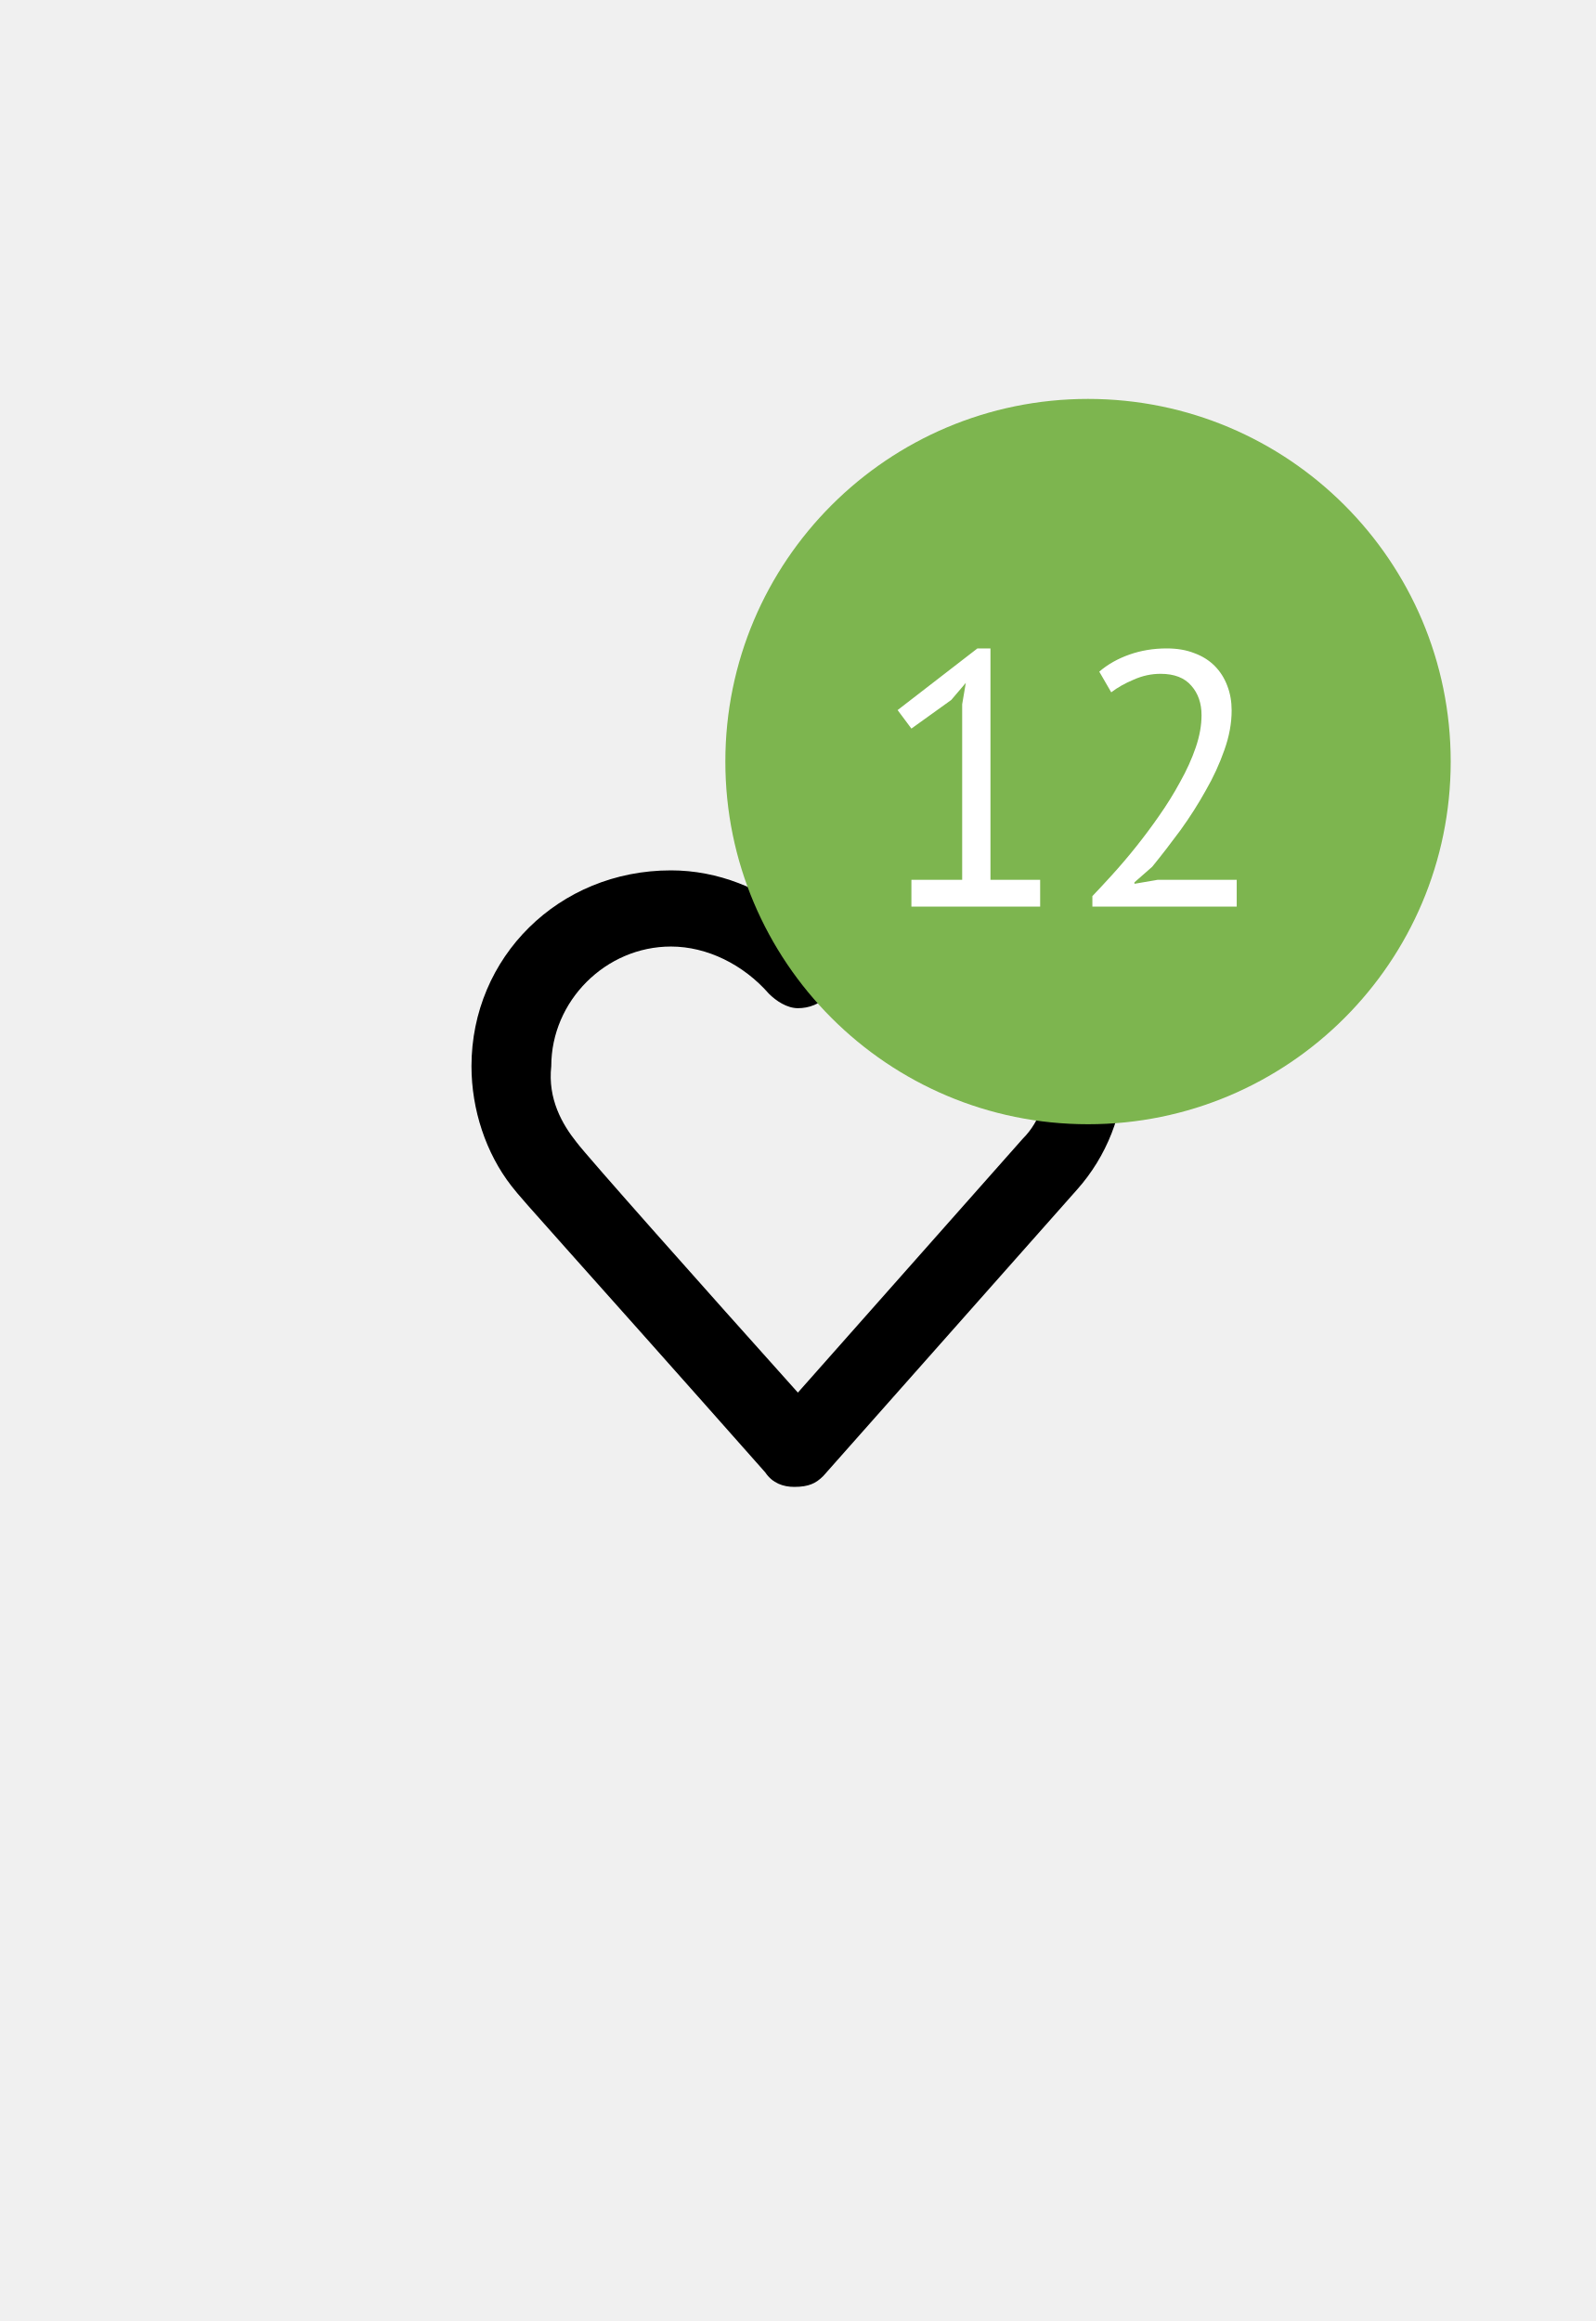
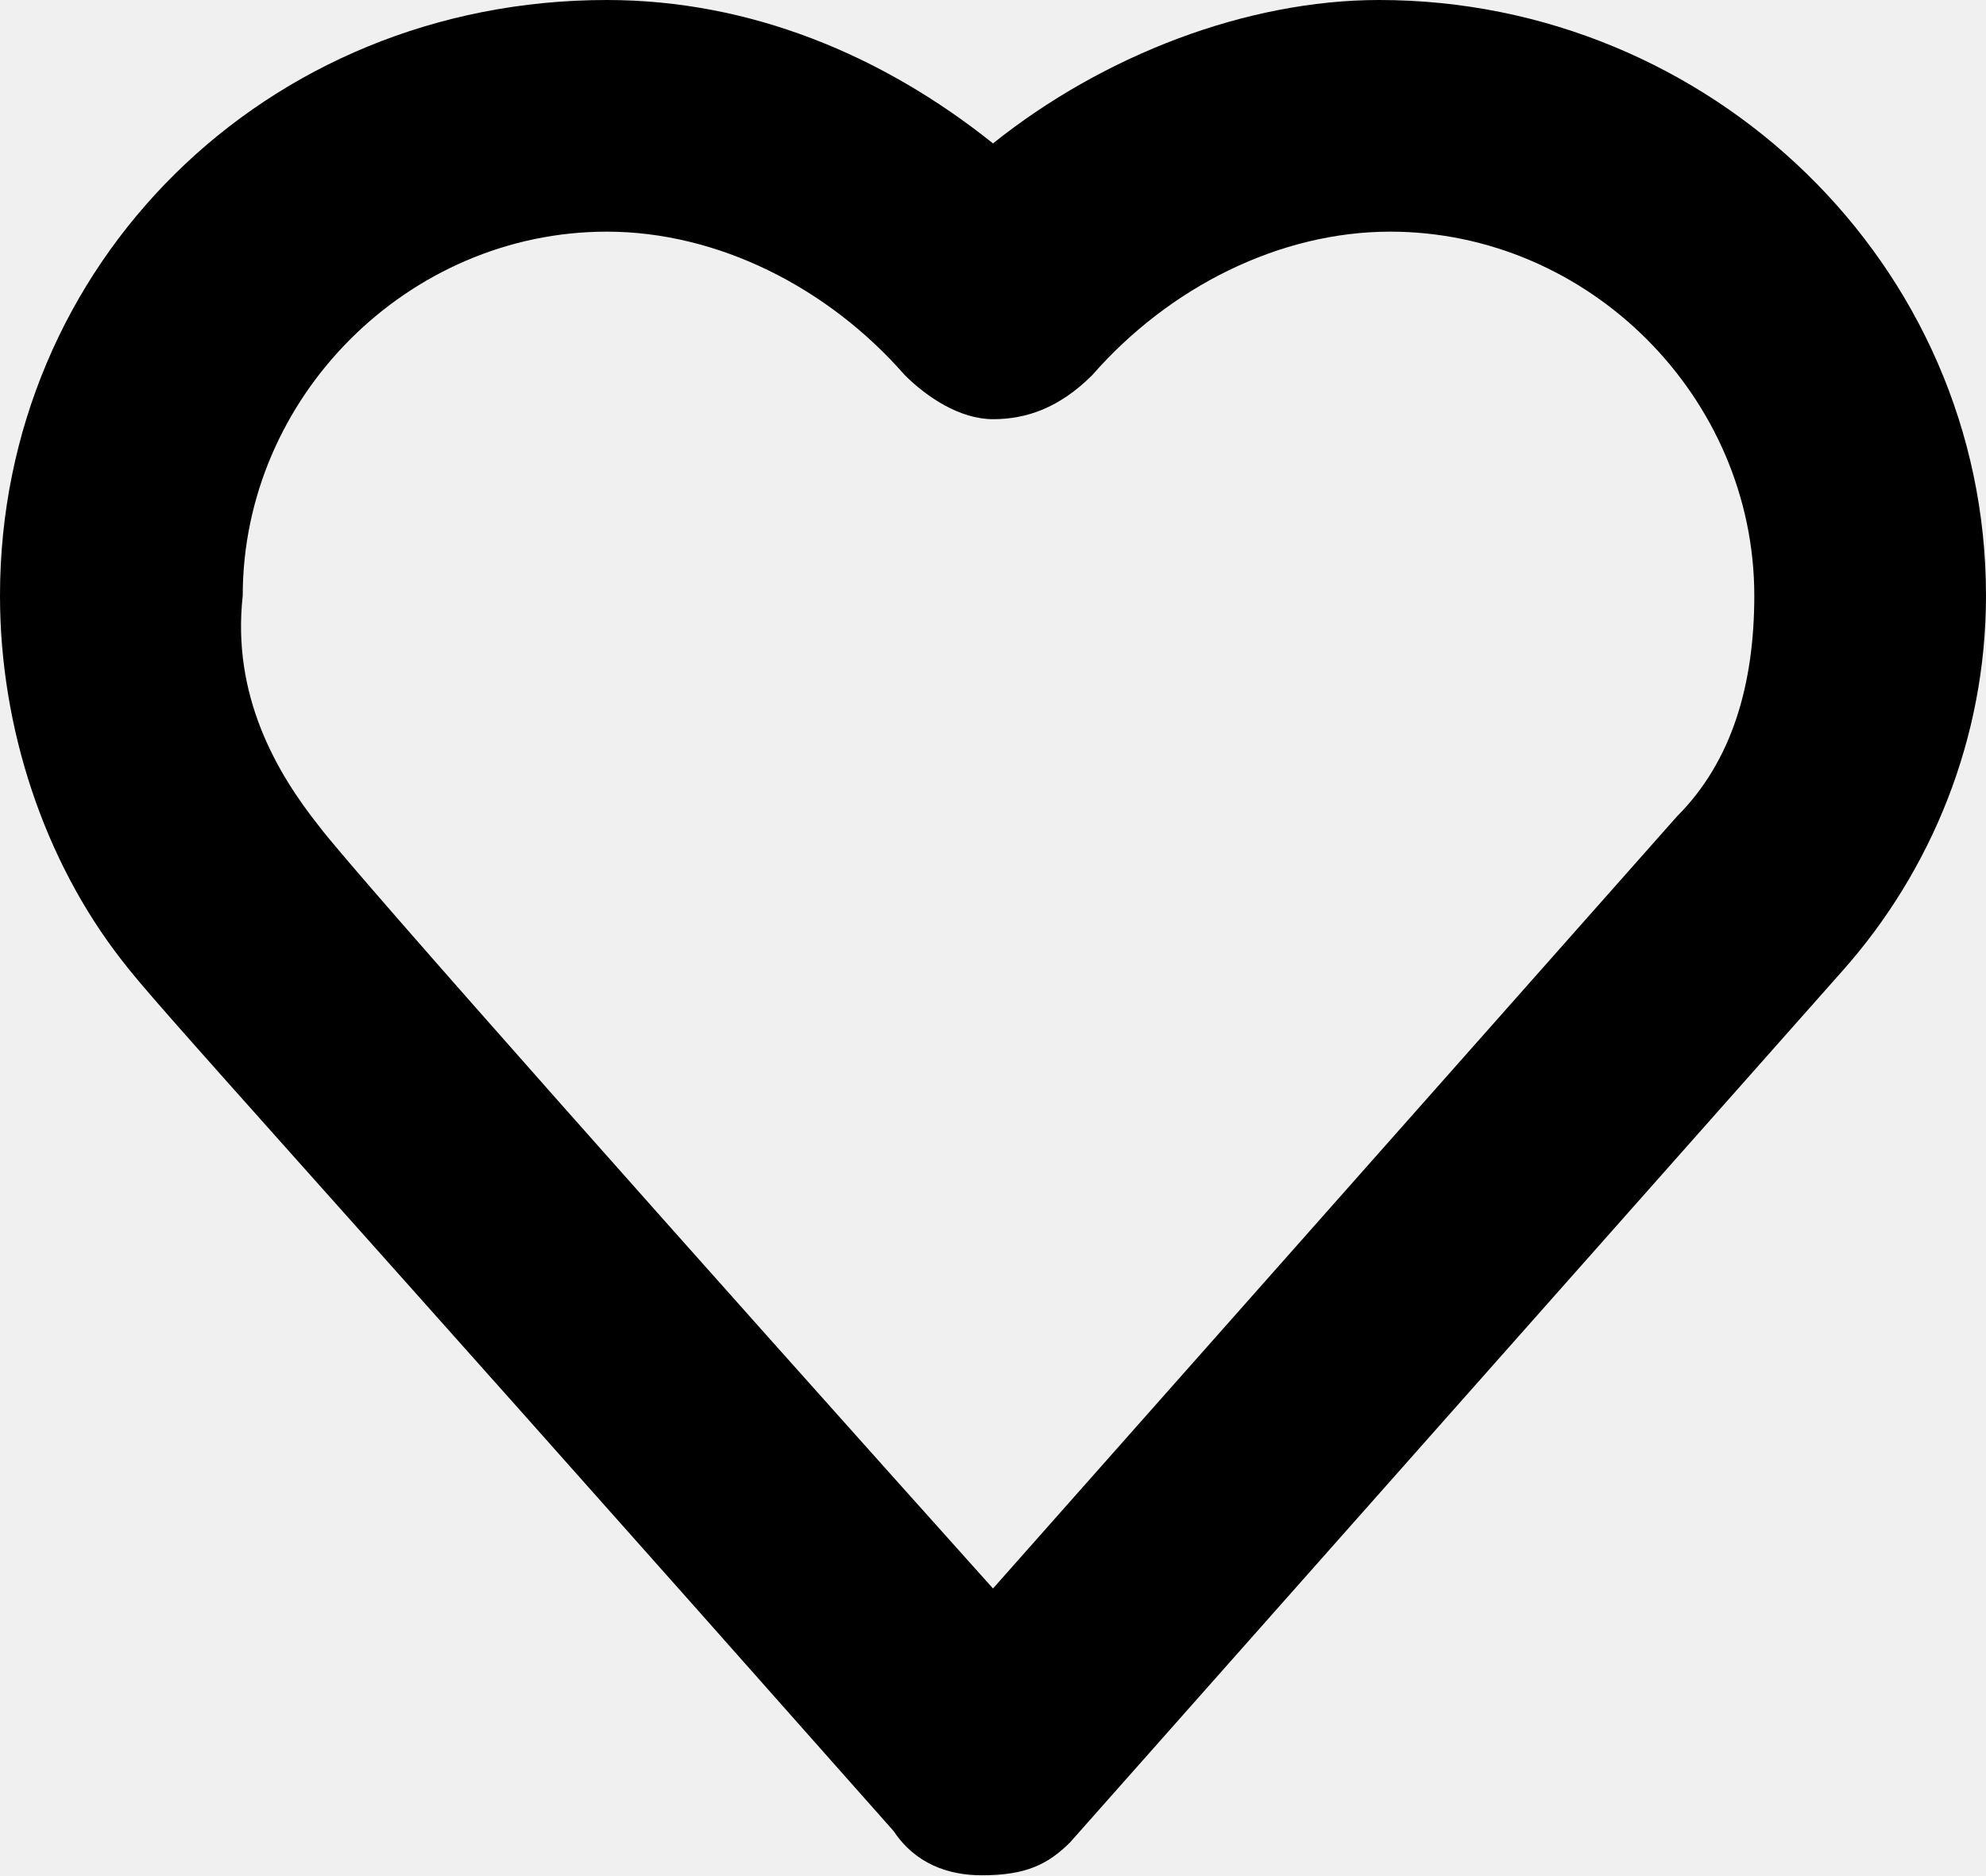
- <svg xmlns="http://www.w3.org/2000/svg" width="44" height="64" fill="none">
-   <path d="M21.9 41c-.3 0-.6-.1-.8-.4-5.4-6.1-6.7-7.5-7-7.9-.7-.9-1.1-2.1-1.1-3.3 0-3 2.4-5.4 5.5-5.4 1.3 0 2.5.5 3.5 1.3 1-.8 2.3-1.3 3.5-1.3 3 0 5.5 2.4 5.5 5.4 0 1.3-.5 2.5-1.3 3.4l-7 7.9c-.2.2-.4.3-.8.3Zm-6-9.5c.3.4 3.5 4 6.1 6.9l6.2-7c.5-.5.7-1.2.7-2 0-1.8-1.5-3.3-3.3-3.3-1 0-2 .5-2.7 1.3-.3.3-.6.4-.9.4-.3 0-.6-.2-.8-.4-.7-.8-1.7-1.3-2.7-1.3-1.8 0-3.3 1.5-3.3 3.3-.1.9.3 1.6.7 2.1-.1 0-.1 0 0 0Z" fill="#000" />
-   <rect x="20" y="11" width="20" height="20" rx="10" fill="#7DB54F" />
-   <path d="M25.13 24.26h1.4v-4.84l.1-.59-.4.47-1.1.79-.38-.51 2.2-1.7h.36v6.38h1.37V25h-3.55v-.74Zm8.83-4.67c0 .353-.067.717-.2 1.09a6.56 6.56 0 0 1-.51 1.11c-.207.373-.44.74-.7 1.1-.26.353-.52.69-.78 1.01l-.49.43v.04l.64-.11h2.18V25h-3.98v-.29c.147-.153.323-.343.53-.57a16.081 16.081 0 0 0 1.3-1.63c.22-.313.417-.63.59-.95.18-.32.323-.637.43-.95.107-.313.16-.61.16-.89 0-.327-.093-.597-.28-.81-.187-.22-.47-.33-.85-.33-.253 0-.5.053-.74.16-.24.1-.447.217-.62.35l-.33-.57c.233-.2.51-.357.83-.47.32-.113.663-.17 1.03-.17.287 0 .54.043.76.13.22.08.407.197.56.35.153.153.27.337.35.55.08.207.12.433.12.68Z" fill="#fff" />
+ <svg xmlns="http://www.w3.org/2000/svg" width="18" height="17" fill="none">
+   <path d="M8.9 17c-.3 0-.6-.1-.8-.4-5.4-6.1-6.7-7.5-7-7.9C.4 7.8 0 6.6 0 5.4 0 2.4 2.4 0 5.5 0 6.8 0 8 .5 9 1.3 10 .5 11.3 0 12.5 0c3 0 5.5 2.4 5.5 5.4 0 1.3-.5 2.5-1.3 3.4l-7 7.9c-.2.2-.4.3-.8.3Zm-6-9.5c.3.4 3.5 4 6.1 6.9l6.2-7c.5-.5.7-1.2.7-2 0-1.8-1.5-3.3-3.3-3.3-1 0-2 .5-2.7 1.3-.3.3-.6.4-.9.4-.3 0-.6-.2-.8-.4-.7-.8-1.7-1.3-2.7-1.3-1.8 0-3.3 1.5-3.3 3.3-.1.9.3 1.6.7 2.1-.1 0-.1 0 0 0Z" fill="#000" />
</svg>
